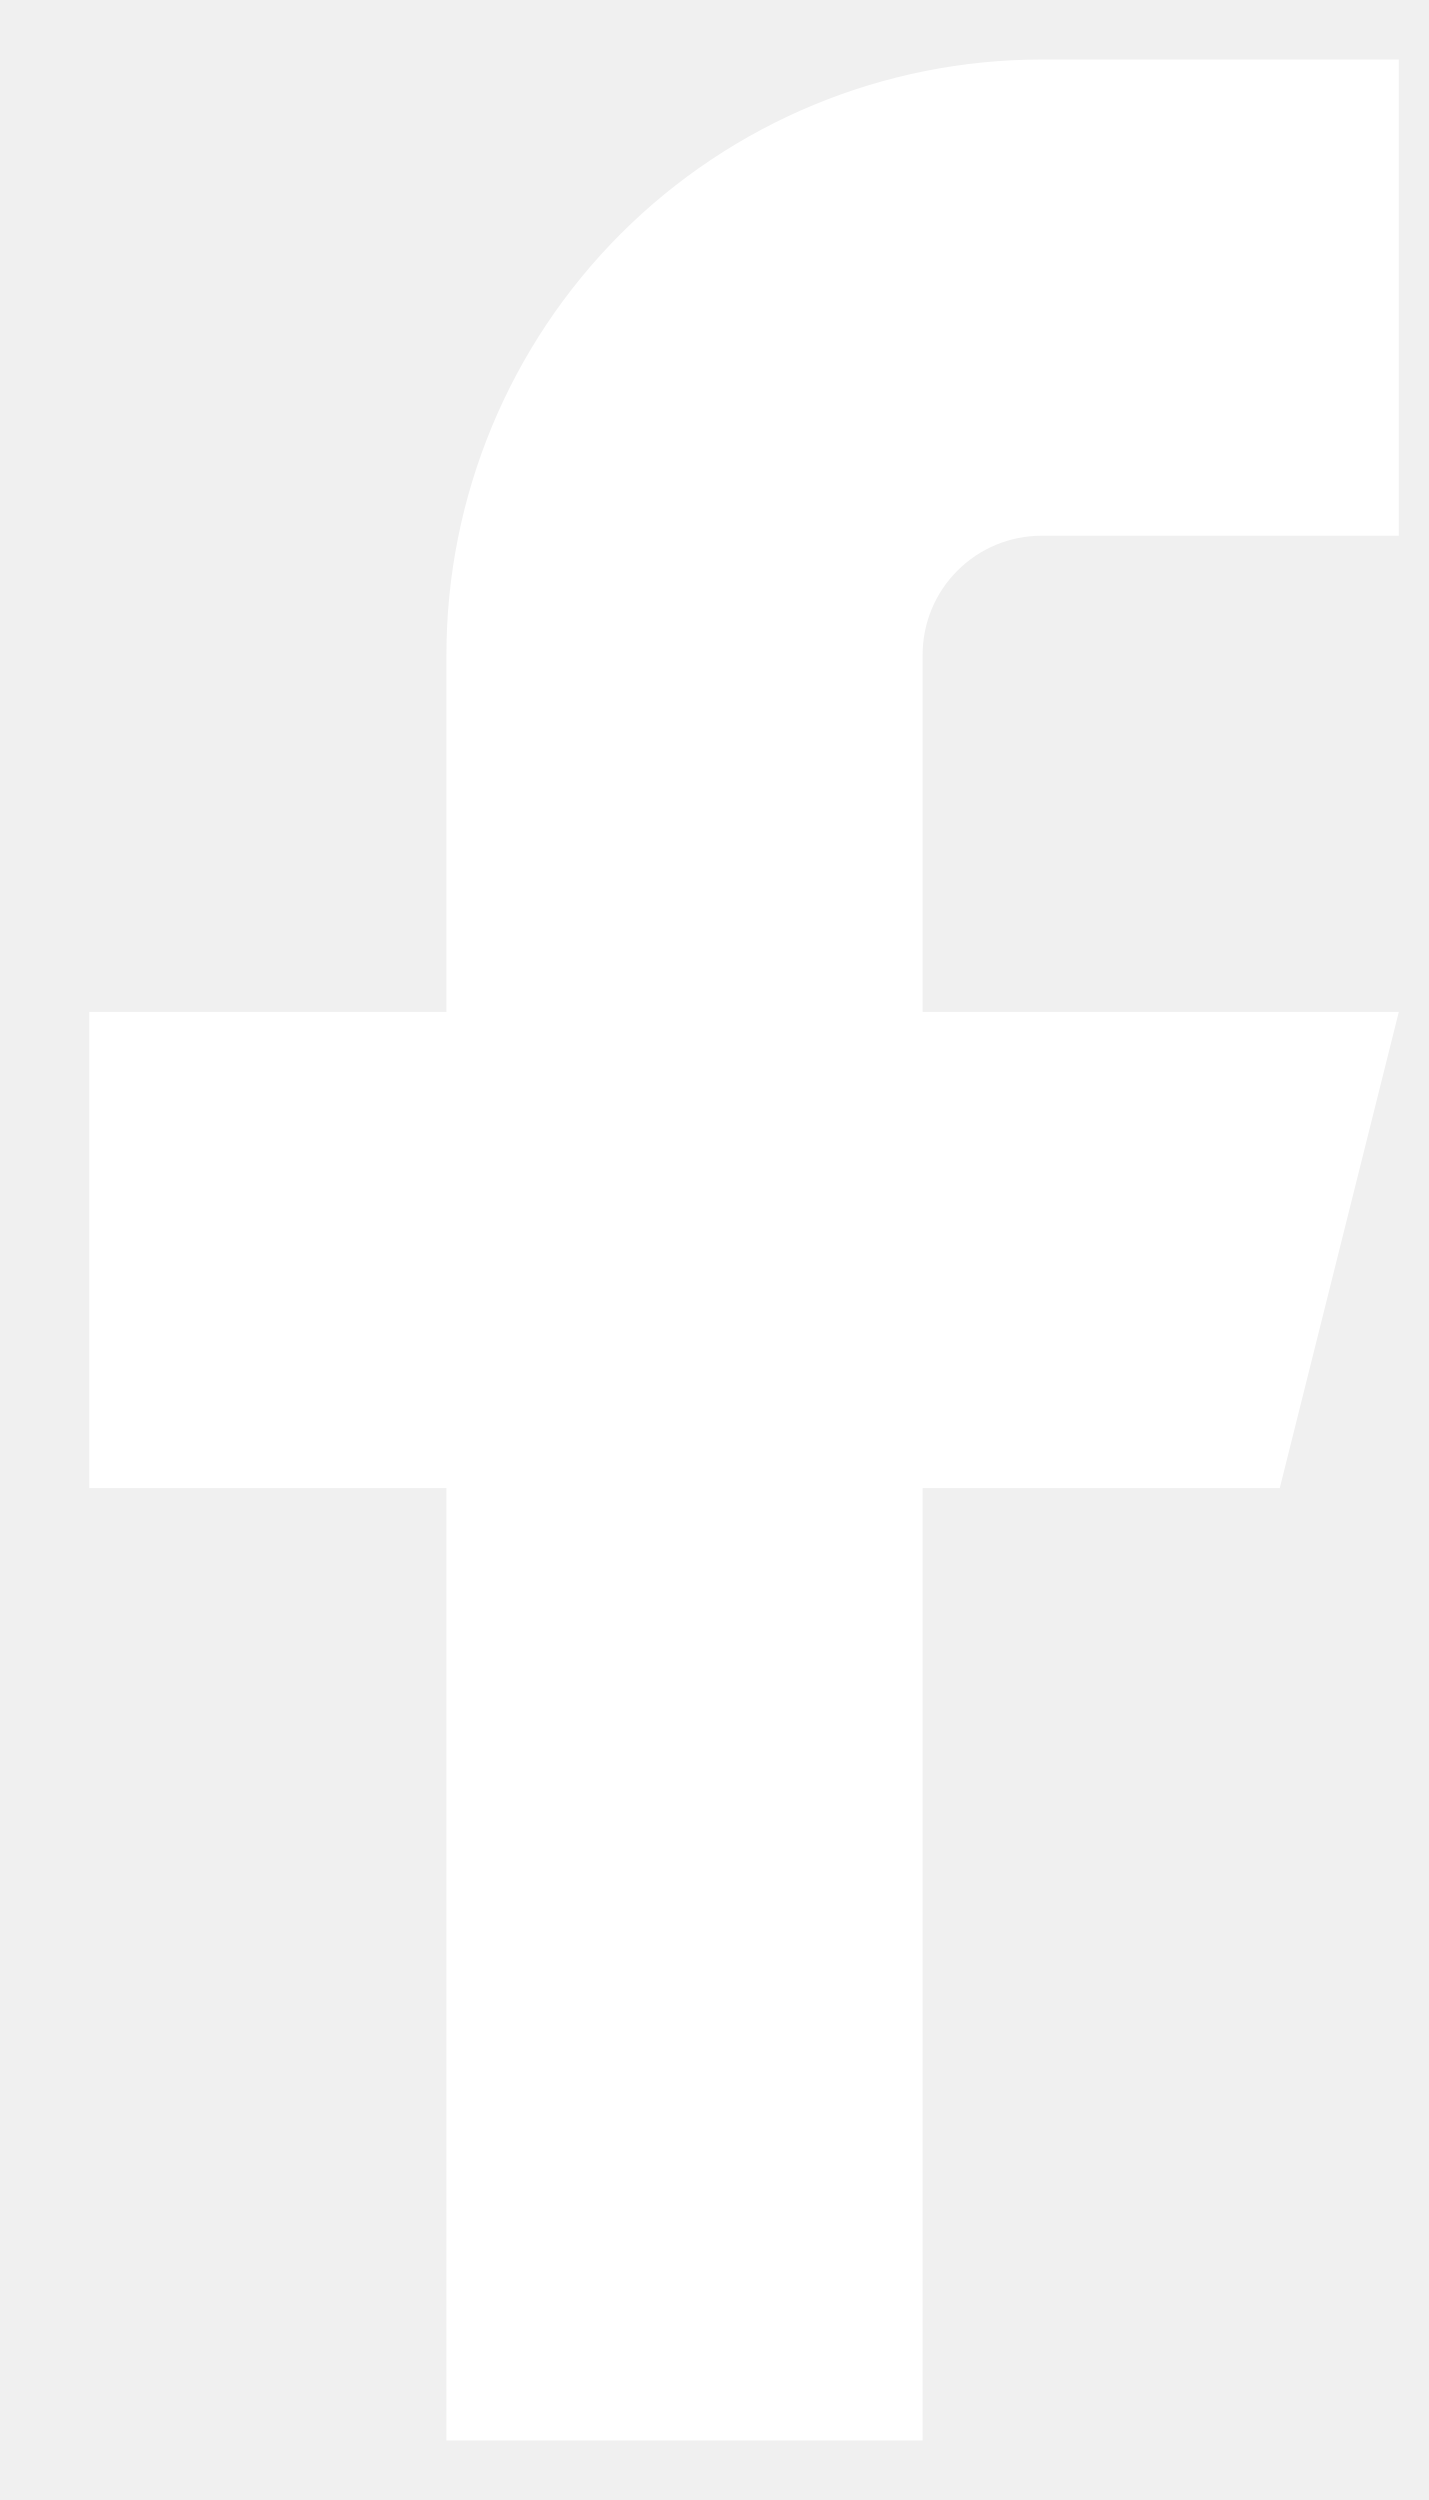
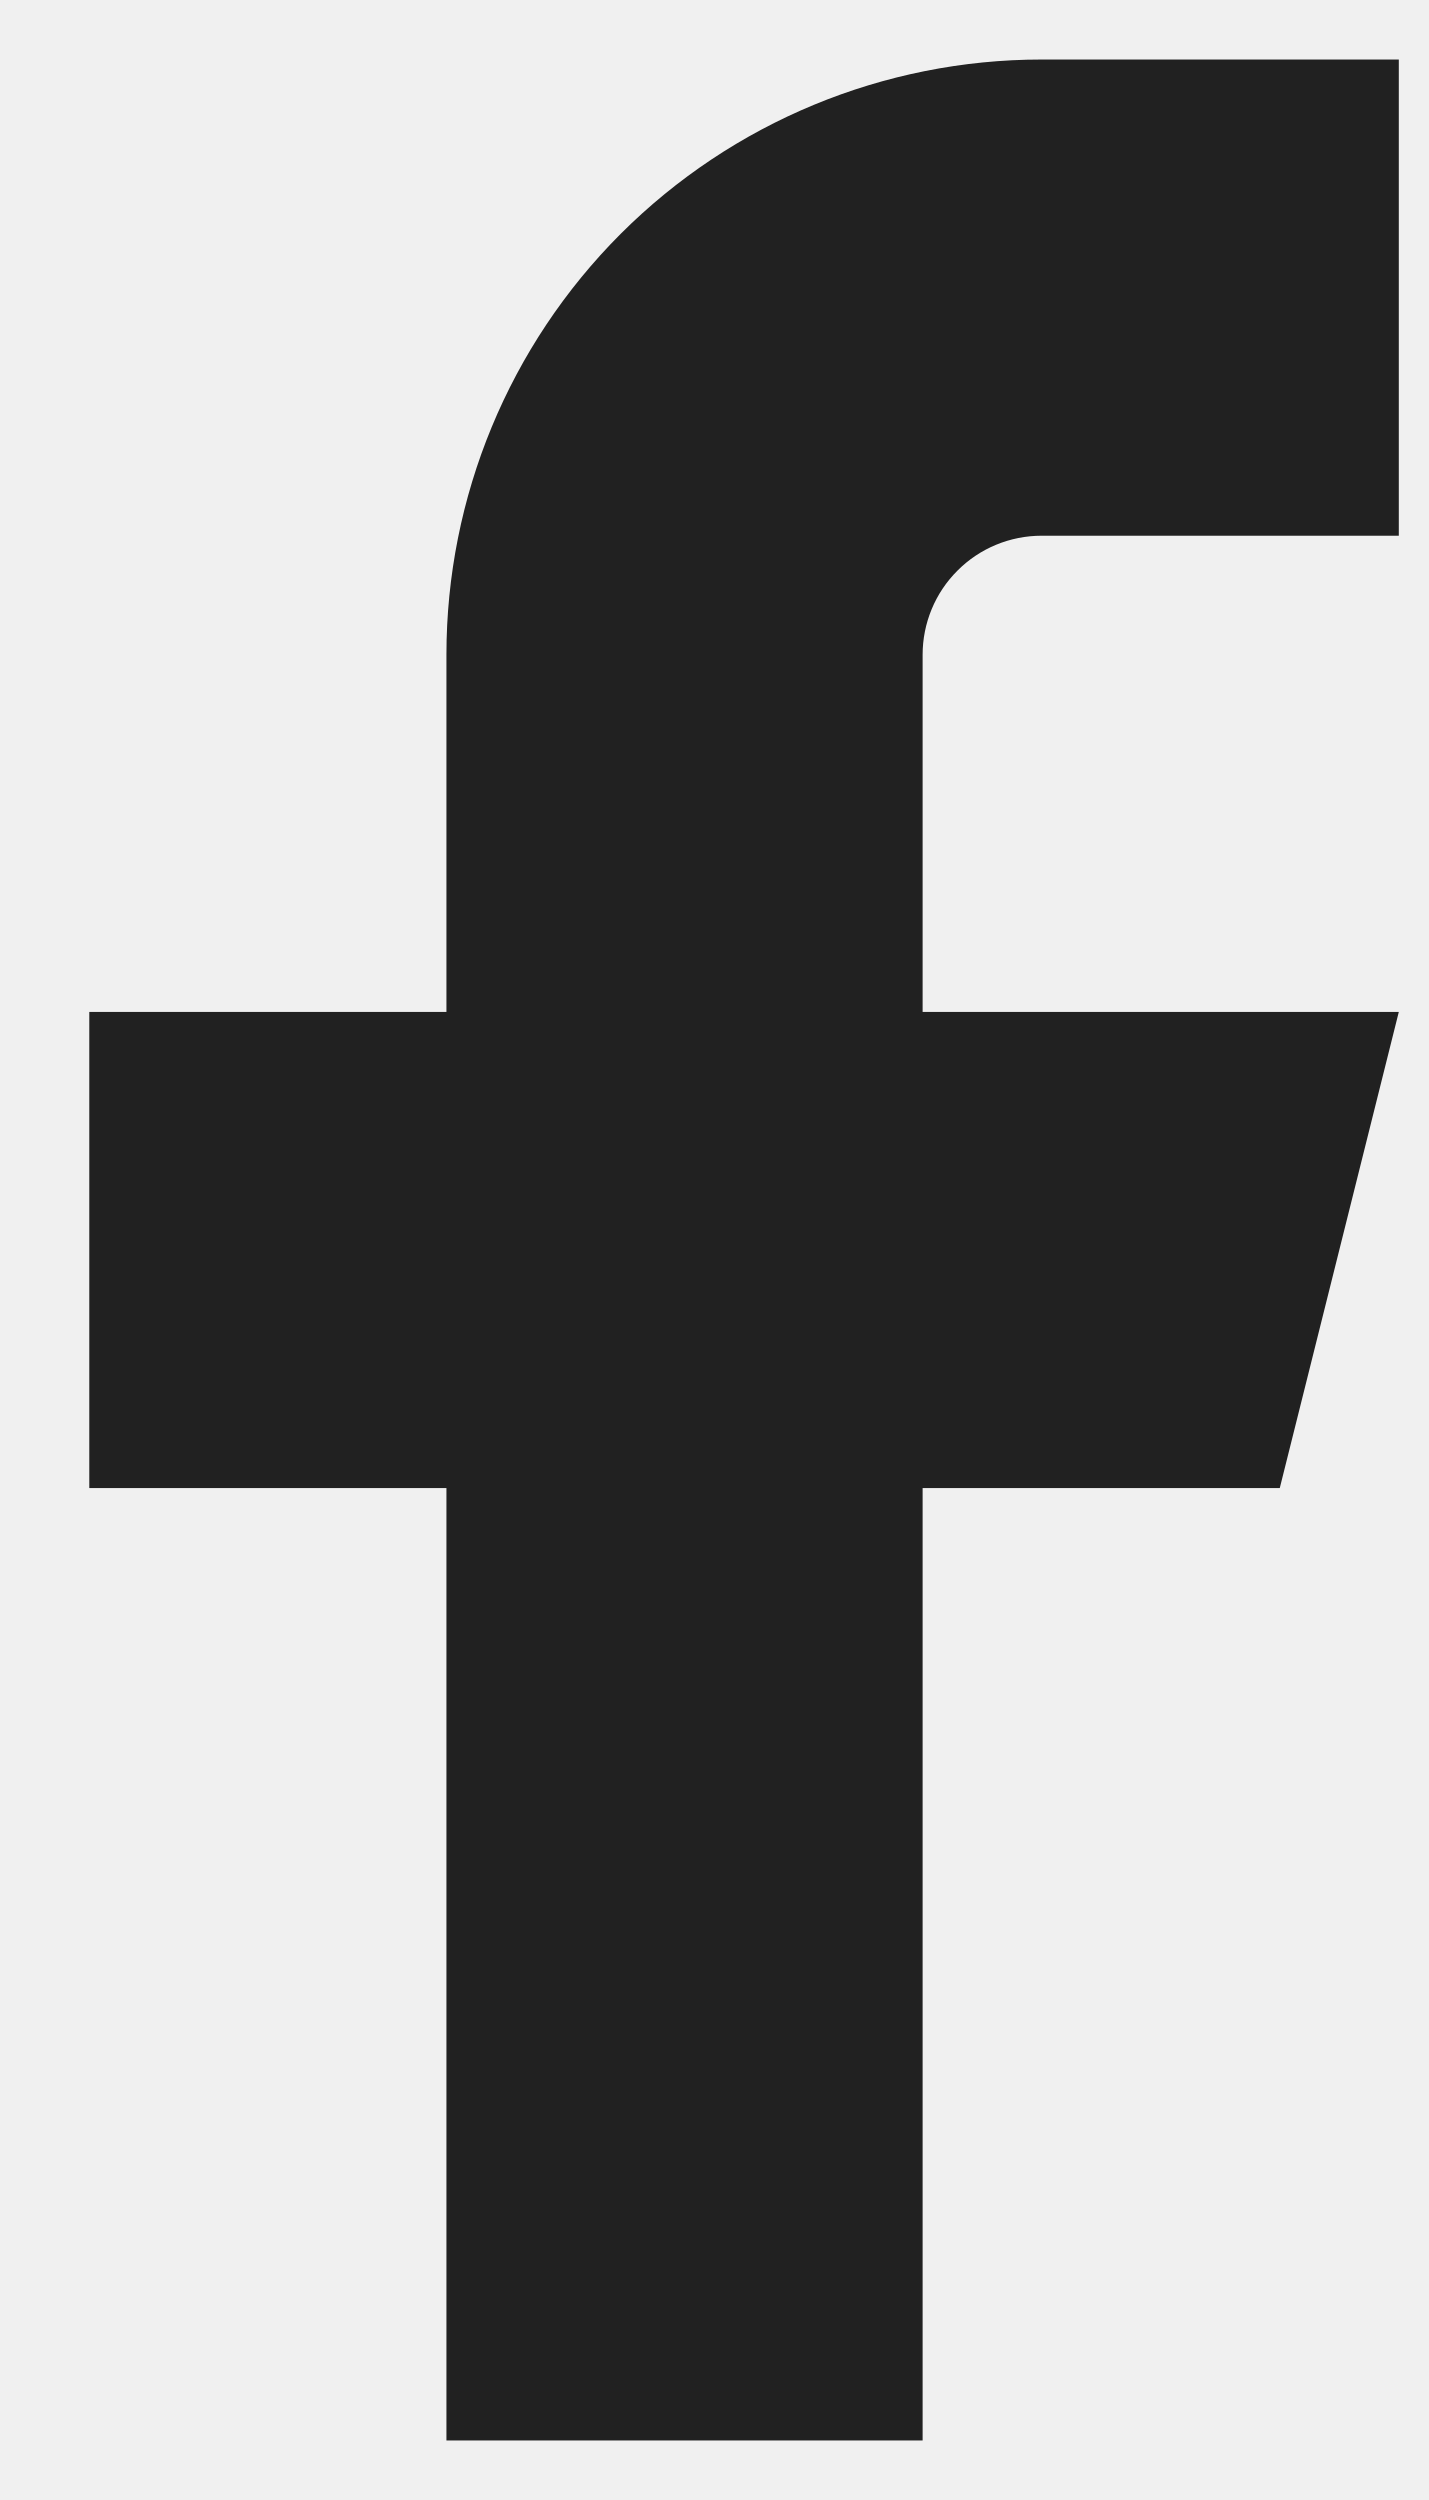
<svg xmlns="http://www.w3.org/2000/svg" width="12" height="21" viewBox="0 0 12 21" fill="none">
  <g clip-path="url(#clip0_601_783)">
-     <path d="M11.75 0.5H8.75C7.424 0.5 6.152 1.027 5.214 1.964C4.277 2.902 3.75 4.174 3.75 5.5V8.5H0.75V12.5H3.75V20.5H7.75V12.5H10.75L11.75 8.5H7.75V5.5C7.75 5.235 7.855 4.98 8.043 4.793C8.23 4.605 8.485 4.5 8.75 4.5H11.75V0.5Z" fill="white" />
+     <path d="M11.75 0.5H8.75C7.424 0.5 6.152 1.027 5.214 1.964C4.277 2.902 3.75 4.174 3.75 5.5V8.5H0.75V12.5H3.75V20.5H7.75V12.5H10.75L11.75 8.5H7.75V5.5C7.75 5.235 7.855 4.98 8.043 4.793C8.23 4.605 8.485 4.5 8.75 4.5H11.75V0.5Z" fill="#212121" />
  </g>
  <defs>
    <clipPath id="clip0_601_783">
      <rect width="12" height="21" fill="white" />
    </clipPath>
  </defs>
</svg>
